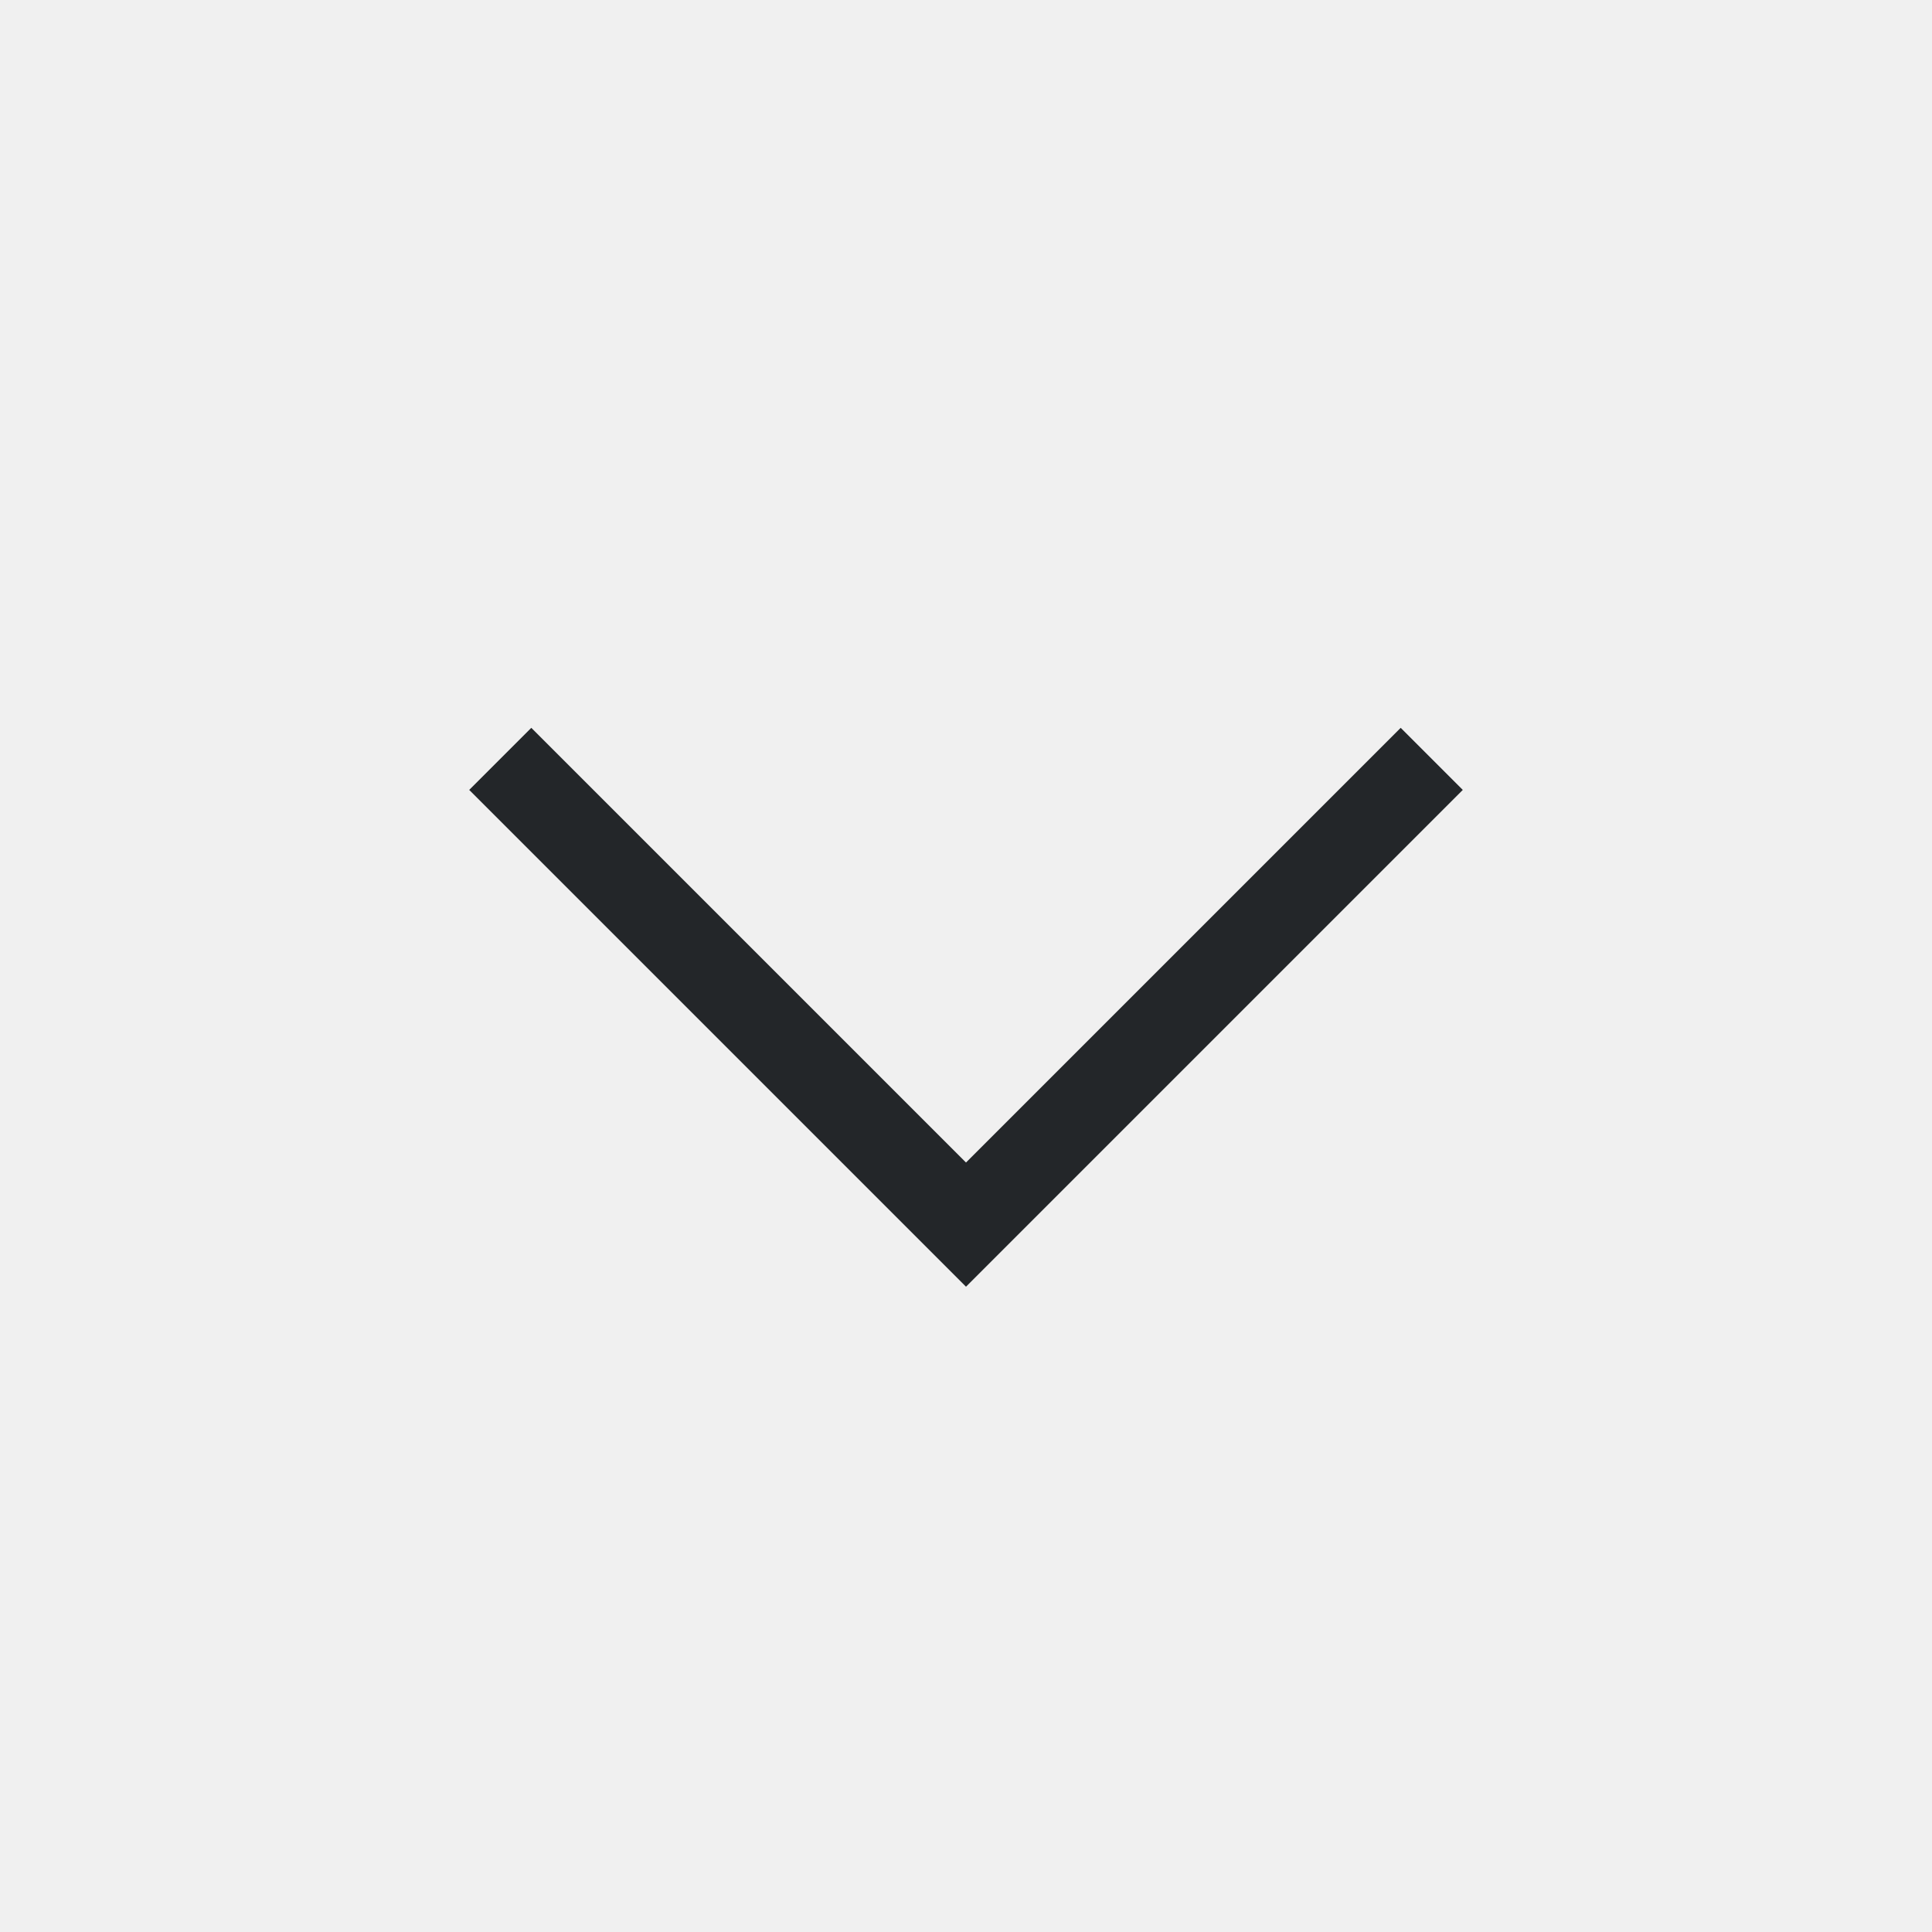
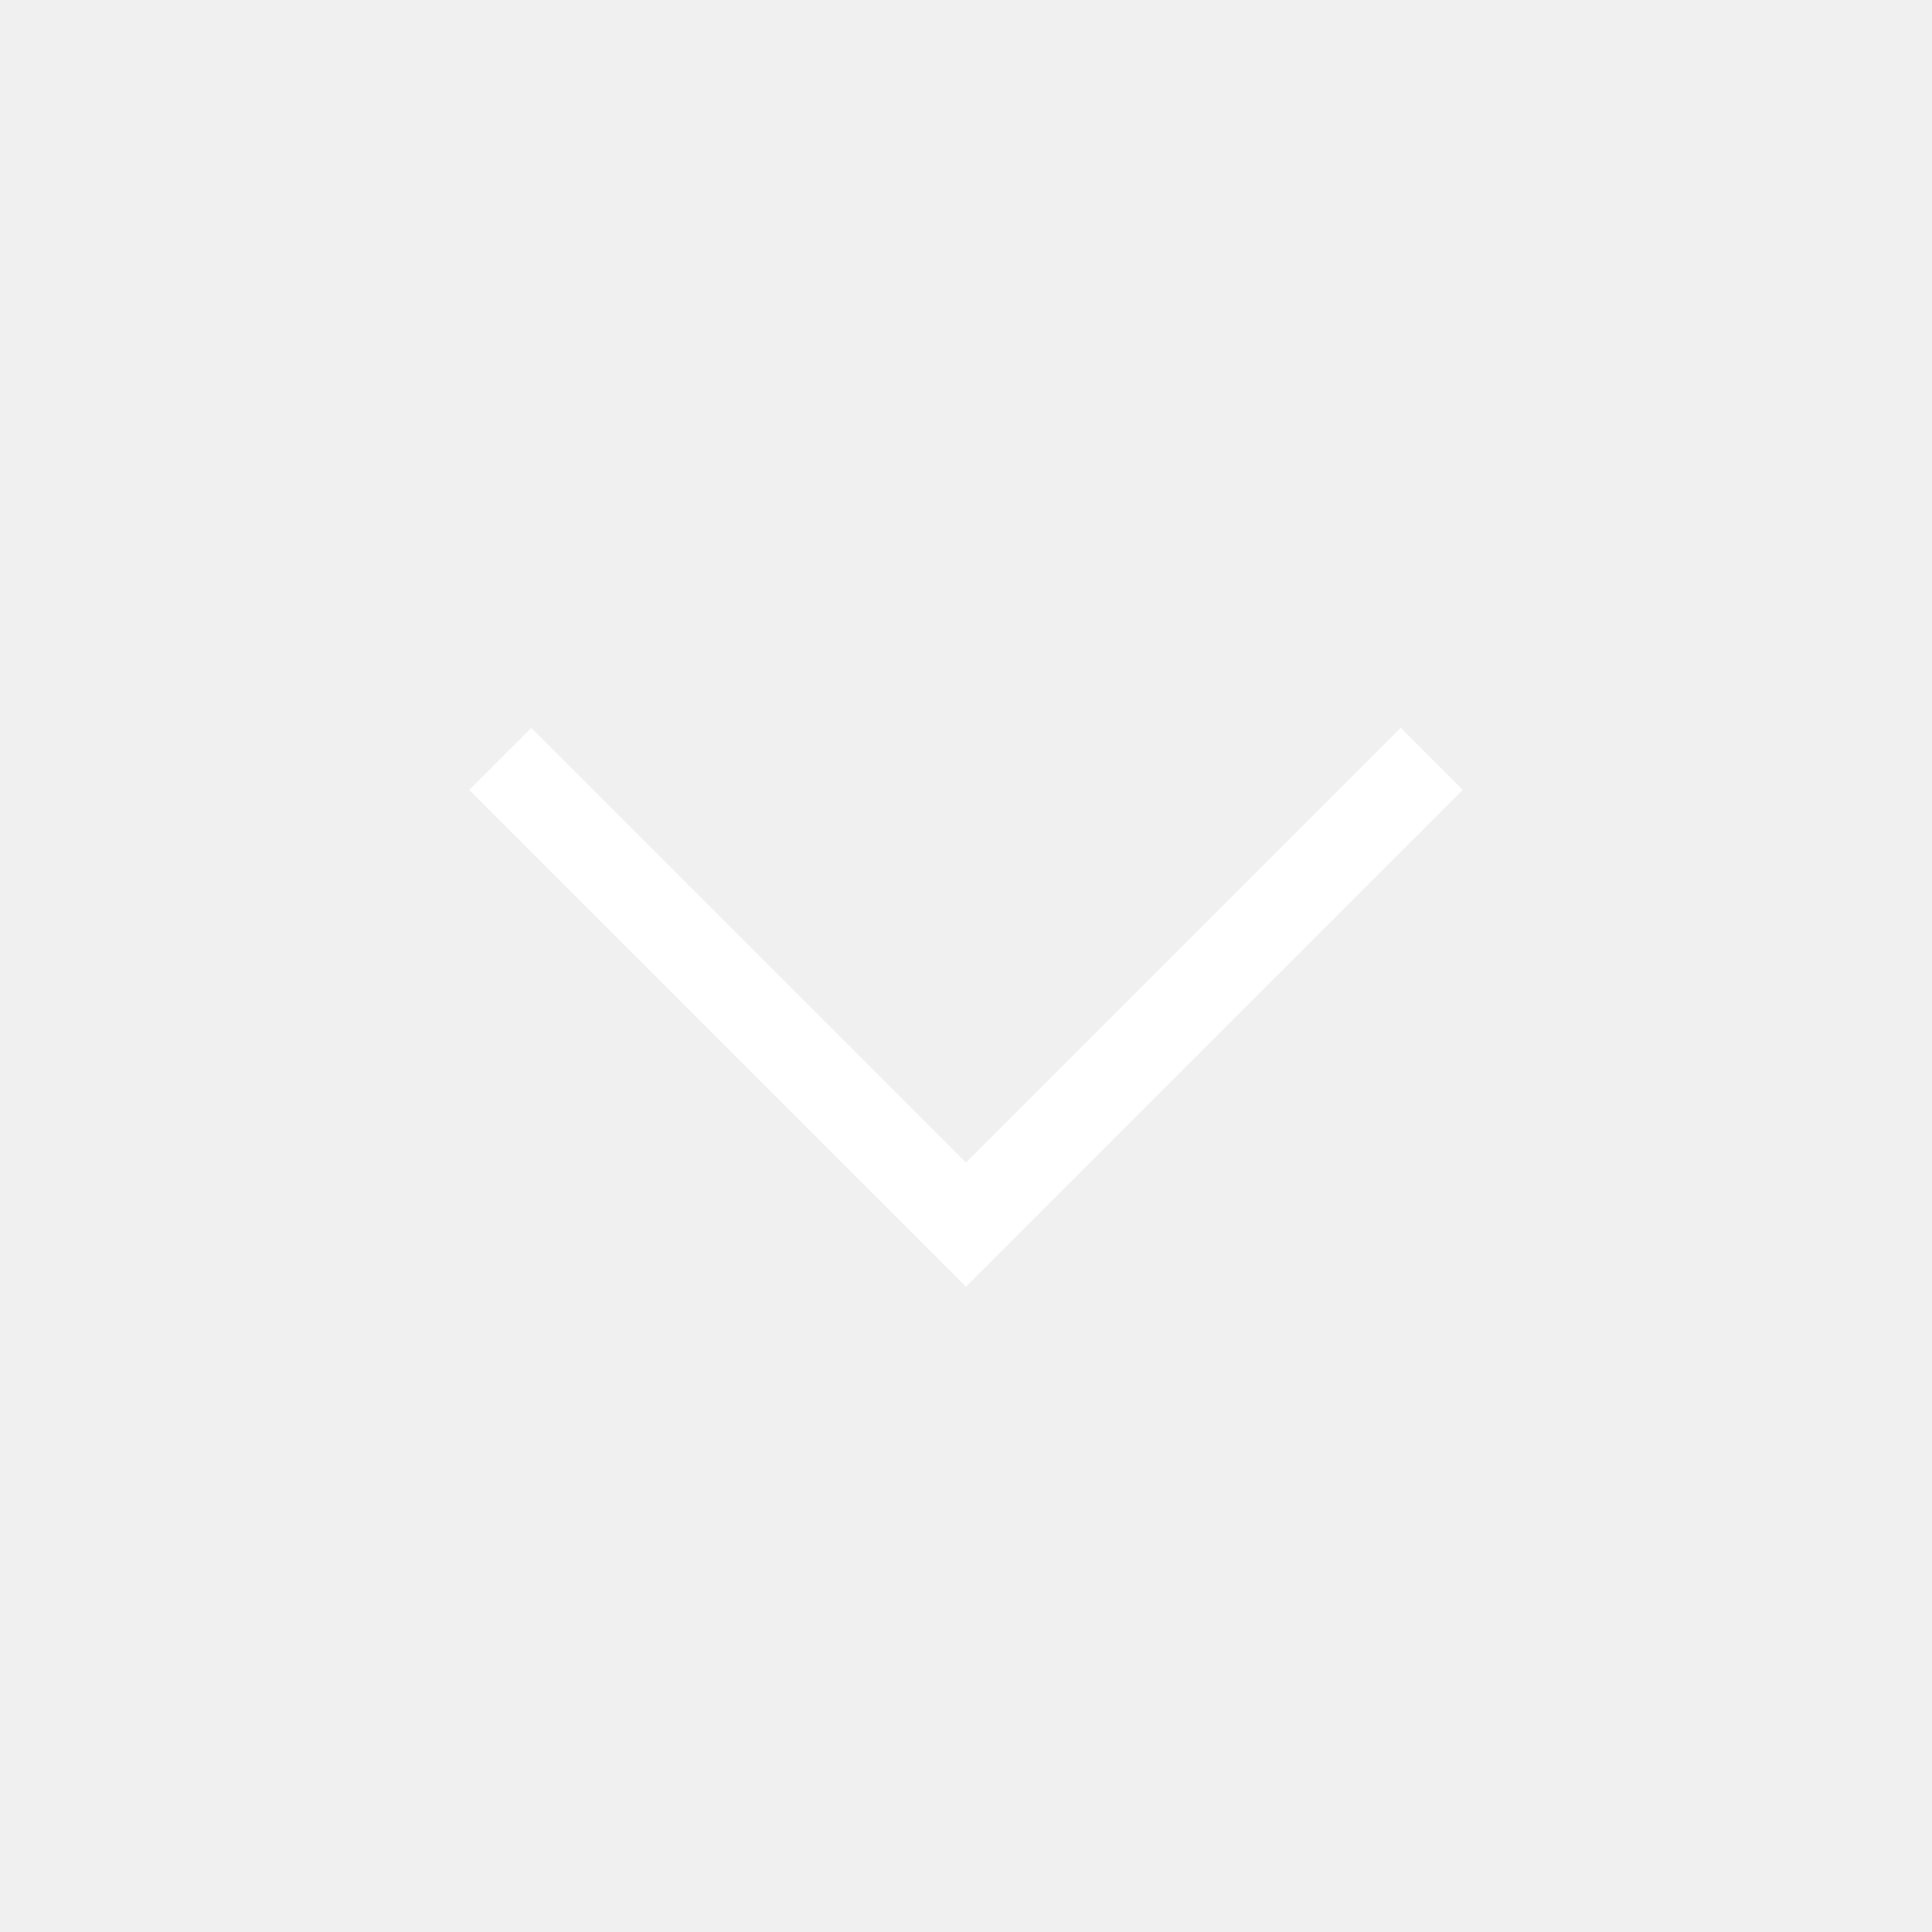
<svg xmlns="http://www.w3.org/2000/svg" style="enable-background:new" version="1.1" height="22" width="22" id="svg4306">
  <defs id="defs26" />
  <style id="current-color-scheme" type="text/css">
        .ColorScheme-Text {
            color:#232629;
        }
        .ColorScheme-ButtonFocus{
            color:#3daee9;
        }
            .ColorScheme-NegativeText {
            color:#da4453;
        }
    </style>
  <g id="active-center">
    <rect style="opacity:0.001;fill:#000000;fill-opacity:1;fill-rule:nonzero;stroke:none;stroke-width:2;stroke-linecap:round;stroke-linejoin:round;stroke-miterlimit:4;stroke-dasharray:none;stroke-opacity:1" y="0" x="0" height="22" width="22" id="rect4266" />
-     <circle style="opacity:0.003;fill:#000000;stroke-width:1.001;enable-background:new;fill-opacity:1" id="path867-5-6-5" cx="11" cy="11" r="9" />
-     <path class="ColorScheme-Text" d="M 16.657,8.995 15.95,8.288 11,13.238 6.05,8.288 5.343,8.995 11,14.652 Z" style="opacity:1;fill:currentColor" id="rect909-7-3-7-3-5-2-0" />
+     <circle style="opacity:0.003;fill:#000000;fill-opacity:1;stroke-width:1.001;enable-background:new" id="path867-5-6-5" cx="11" cy="11" r="9" />
+     <path class="ColorScheme-Text" d="M 16.657,8.995 15.95,8.288 11,13.238 6.05,8.288 5.343,8.995 11,14.652 Z" style="opacity:1;fill:#ffffff" id="rect909-7-3-7-3-5-2-0" />
  </g>
  <g id="hover-center" style="enable-background:new" transform="translate(22)">
    <rect id="rect4266-3" width="22" height="22" x="0" y="0" style="opacity:0.001;fill:#000000;fill-opacity:1;fill-rule:nonzero;stroke:none;stroke-width:2;stroke-linecap:round;stroke-linejoin:round;stroke-miterlimit:4;stroke-dasharray:none;stroke-opacity:1" />
-     <path id="path867-5-6-5-6" style="fill:currentColor" d="M 32.99 2 A 9 9 0 0 0 24 11 A 9 9 0 0 0 33 20 A 9 9 0 0 0 42 11 A 9 9 0 0 0 33 2 A 9 9 0 0 0 32.99 2 z M 28.051 8.287 L 33 13.238 L 37.949 8.287 L 38.656 8.994 L 33 14.652 L 27.344 8.994 L 28.051 8.287 z " transform="translate(-22)" class="ColorScheme-Text" />
+     <path id="path867-5-6-5-6" style="fill:currentColor" d="M 32.99,2 A 9,9 0 0 0 24,11 9,9 0 0 0 33,20 9,9 0 0 0 42,11 9,9 0 0 0 33,2 9,9 0 0 0 32.99,2 Z M 28.051,8.287 33,13.238 37.949,8.287 38.656,8.994 33,14.652 27.344,8.994 Z" transform="translate(-22)" class="ColorScheme-Text" />
  </g>
  <g transform="translate(66)" style="enable-background:new" id="inactive-center">
    <rect id="rect4266-9" width="22" height="22" x="0" y="0" style="opacity:0.001;fill:#000000;fill-opacity:1;fill-rule:nonzero;stroke:none;stroke-width:2;stroke-linecap:round;stroke-linejoin:round;stroke-miterlimit:4;stroke-dasharray:none;stroke-opacity:1" />
    <circle r="9" cy="11" cx="11" id="path867-5-6-5-1" style="opacity:0.003;fill:#000000;fill-opacity:1;stroke-width:1.001;enable-background:new" />
-     <path id="rect909-7-3-7-3-5-2-0-2" style="opacity:1;fill:currentColor" d="M 16.657,8.995 15.95,8.288 11,13.238 6.05,8.288 5.343,8.995 11,14.652 Z" class="ColorScheme-Text" />
+     <path id="rect909-7-3-7-3-5-2-0-2" style="opacity:0.3;fill:currentColor" d="M 16.657,8.995 15.95,8.288 11,13.238 6.05,8.288 5.343,8.995 11,14.652 Z" class="ColorScheme-Text" />
  </g>
  <g transform="translate(88)" style="enable-background:new" id="deactivated-center">
    <rect id="rect4266-0" width="22" height="22" x="0" y="0" style="opacity:0.001;fill:#000000;fill-opacity:1;fill-rule:nonzero;stroke:none;stroke-width:2;stroke-linecap:round;stroke-linejoin:round;stroke-miterlimit:4;stroke-dasharray:none;stroke-opacity:1" />
    <circle r="9" cy="11" cx="11" id="path867-5-6-5-93" style="opacity:0.003;fill:#000000;fill-opacity:1;stroke-width:1.001;enable-background:new" />
    <path id="rect909-7-3-7-3-5-2-0-6" style="opacity:0.3;fill:currentColor" d="M 16.657,8.995 15.95,8.288 11,13.238 6.05,8.288 5.343,8.995 11,14.652 Z" class="ColorScheme-Text" />
  </g>
  <g style="enable-background:new" id="pressed-center" transform="translate(44)">
    <rect style="opacity:0.001;fill:#000000;fill-opacity:1;fill-rule:nonzero;stroke:none;stroke-width:2;stroke-linecap:round;stroke-linejoin:round;stroke-miterlimit:4;stroke-dasharray:none;stroke-opacity:1" y="0" x="0" height="22" width="22" id="rect4266-3-6" />
-     <path transform="translate(-22)" d="M 32.99,2 A 9,9 0 0 0 24,11 9,9 0 0 0 33,20 9,9 0 0 0 42,11 9,9 0 0 0 33,2 9,9 0 0 0 32.99,2 Z M 28.051,8.287 33,13.238 37.949,8.287 38.656,8.994 33,14.652 27.344,8.994 Z" style="fill:currentColor;opacity:0.3" id="path867-5-6-5-6-7" class="ColorScheme-Text" />
+     <path transform="translate(-22)" d="M 32.99,2 A 9,9 0 0 0 24,11 9,9 0 0 0 33,20 9,9 0 0 0 42,11 9,9 0 0 0 33,2 9,9 0 0 0 32.99,2 Z M 28.051,8.287 33,13.238 37.949,8.287 38.656,8.994 33,14.652 27.344,8.994 Z" style="opacity:0.3;fill:currentColor" id="path867-5-6-5-6-7" class="ColorScheme-Text" />
  </g>
</svg>
